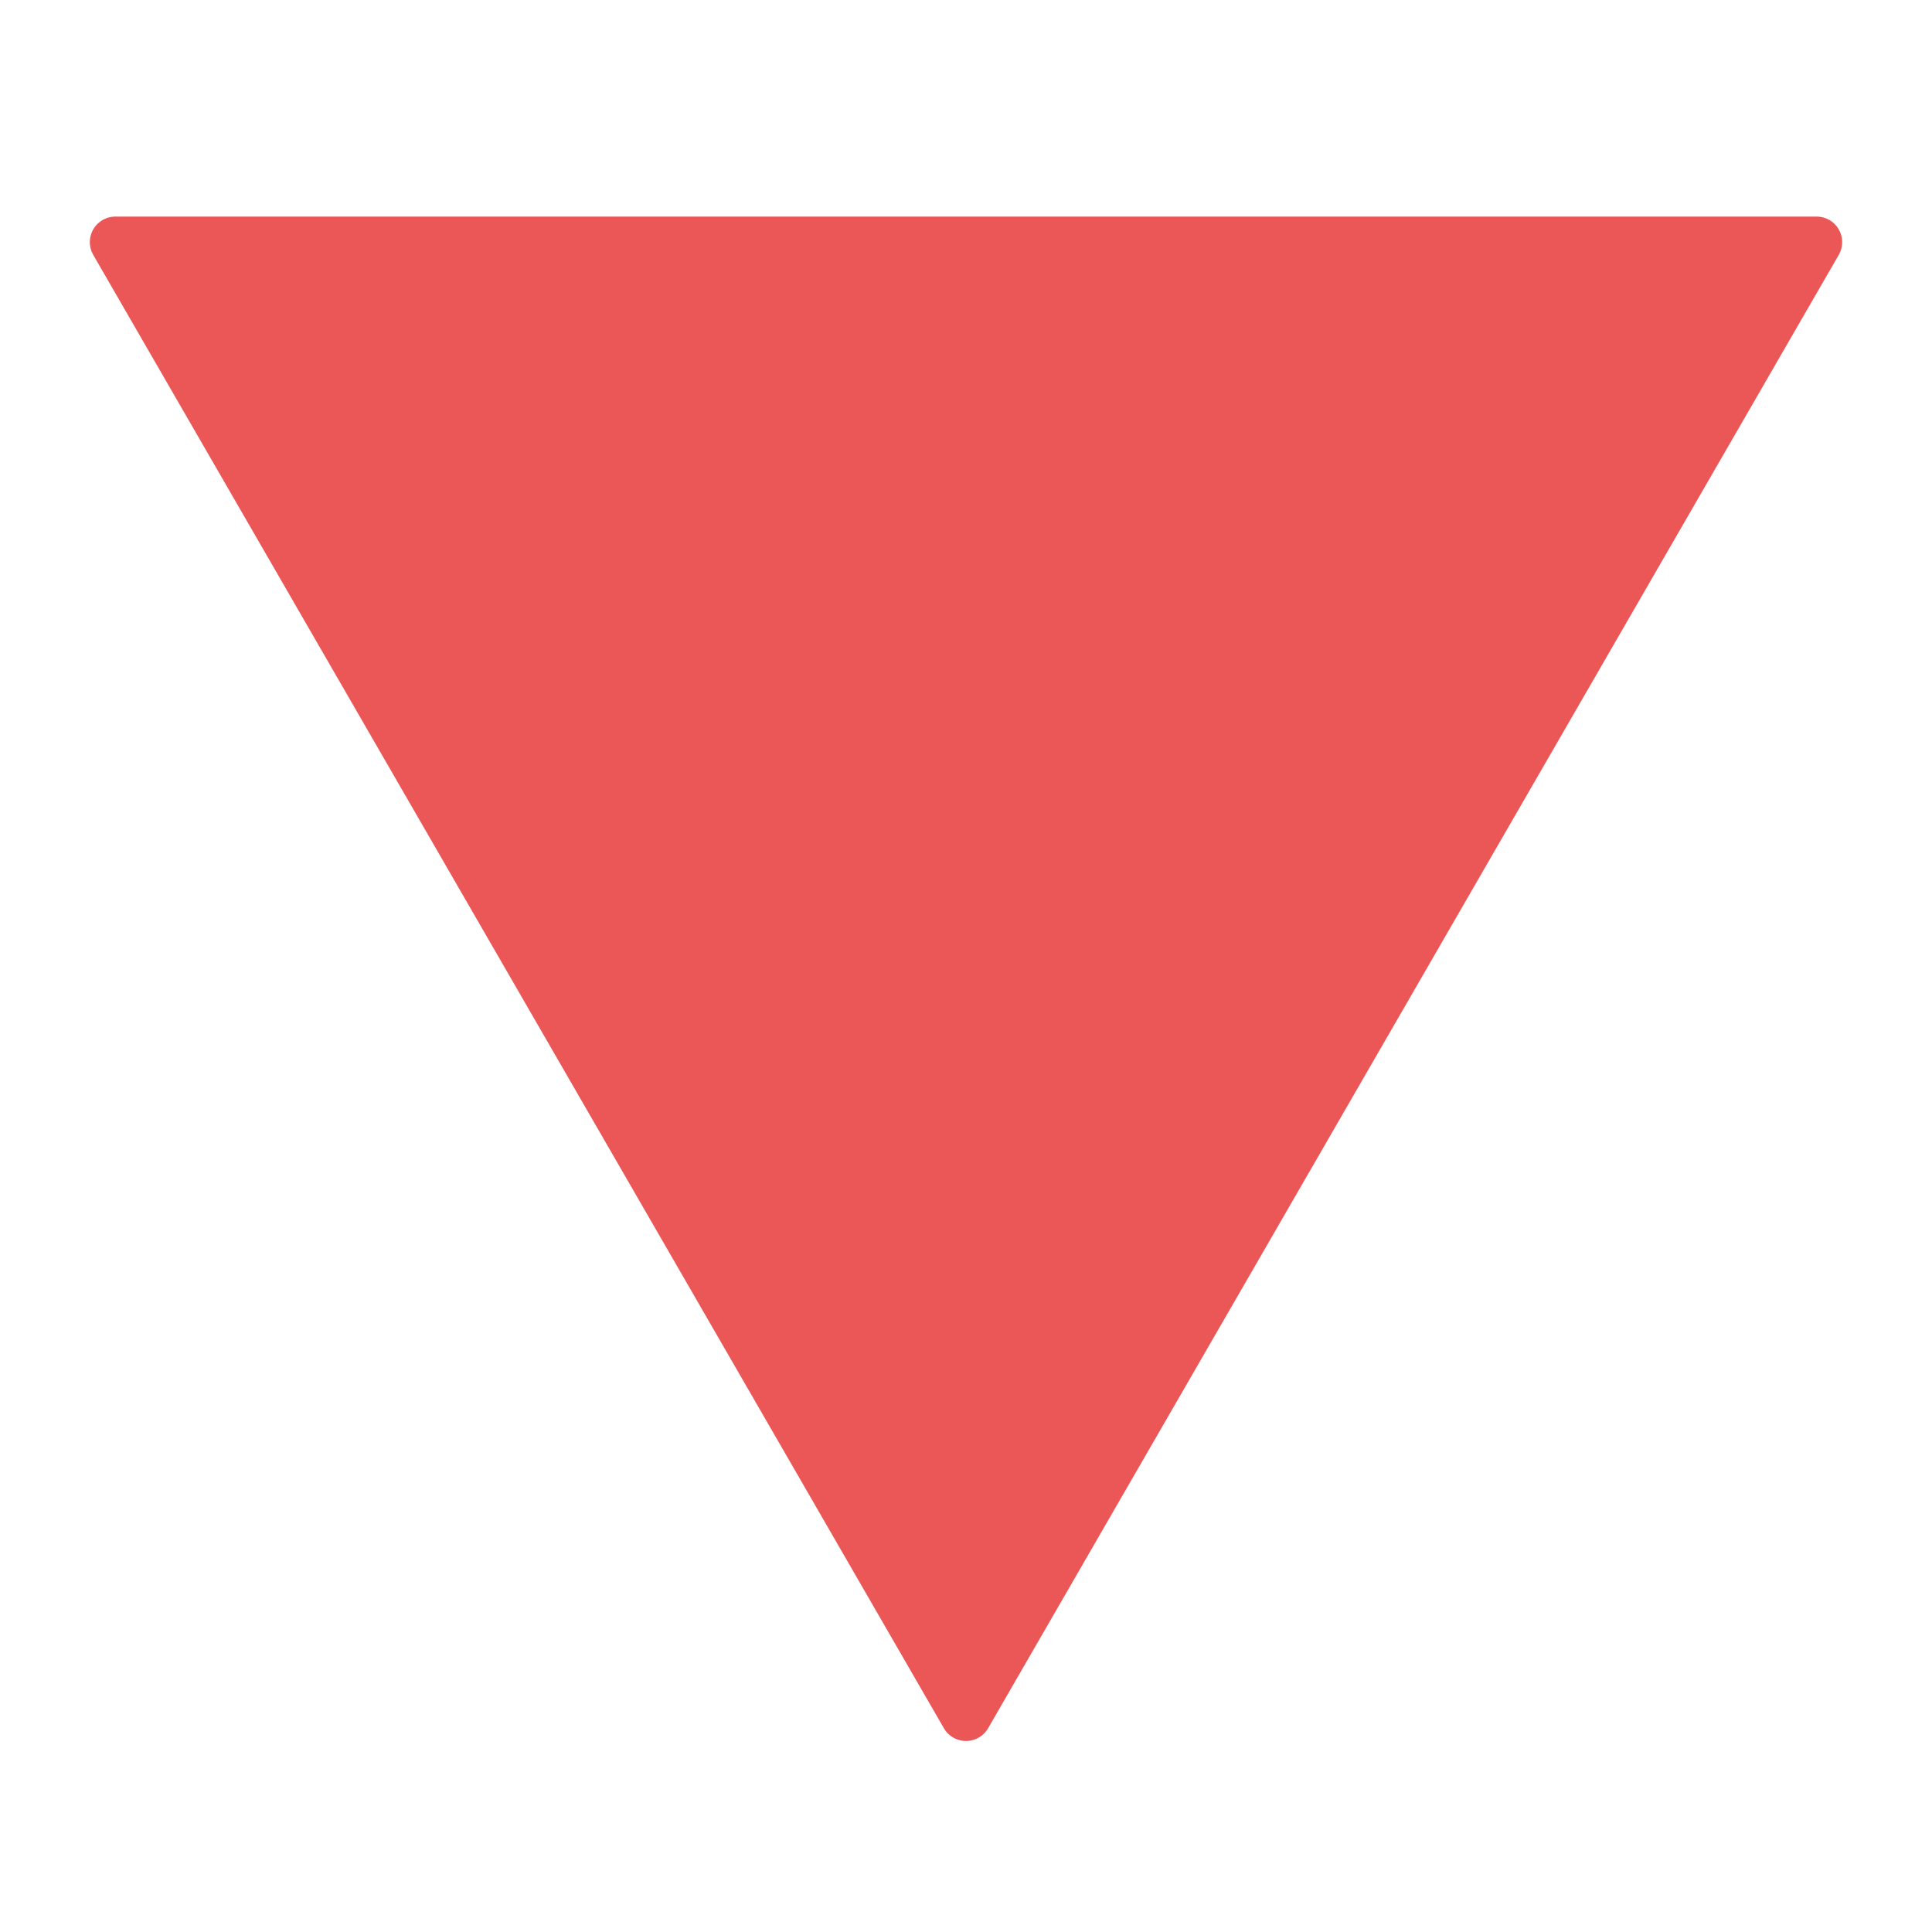
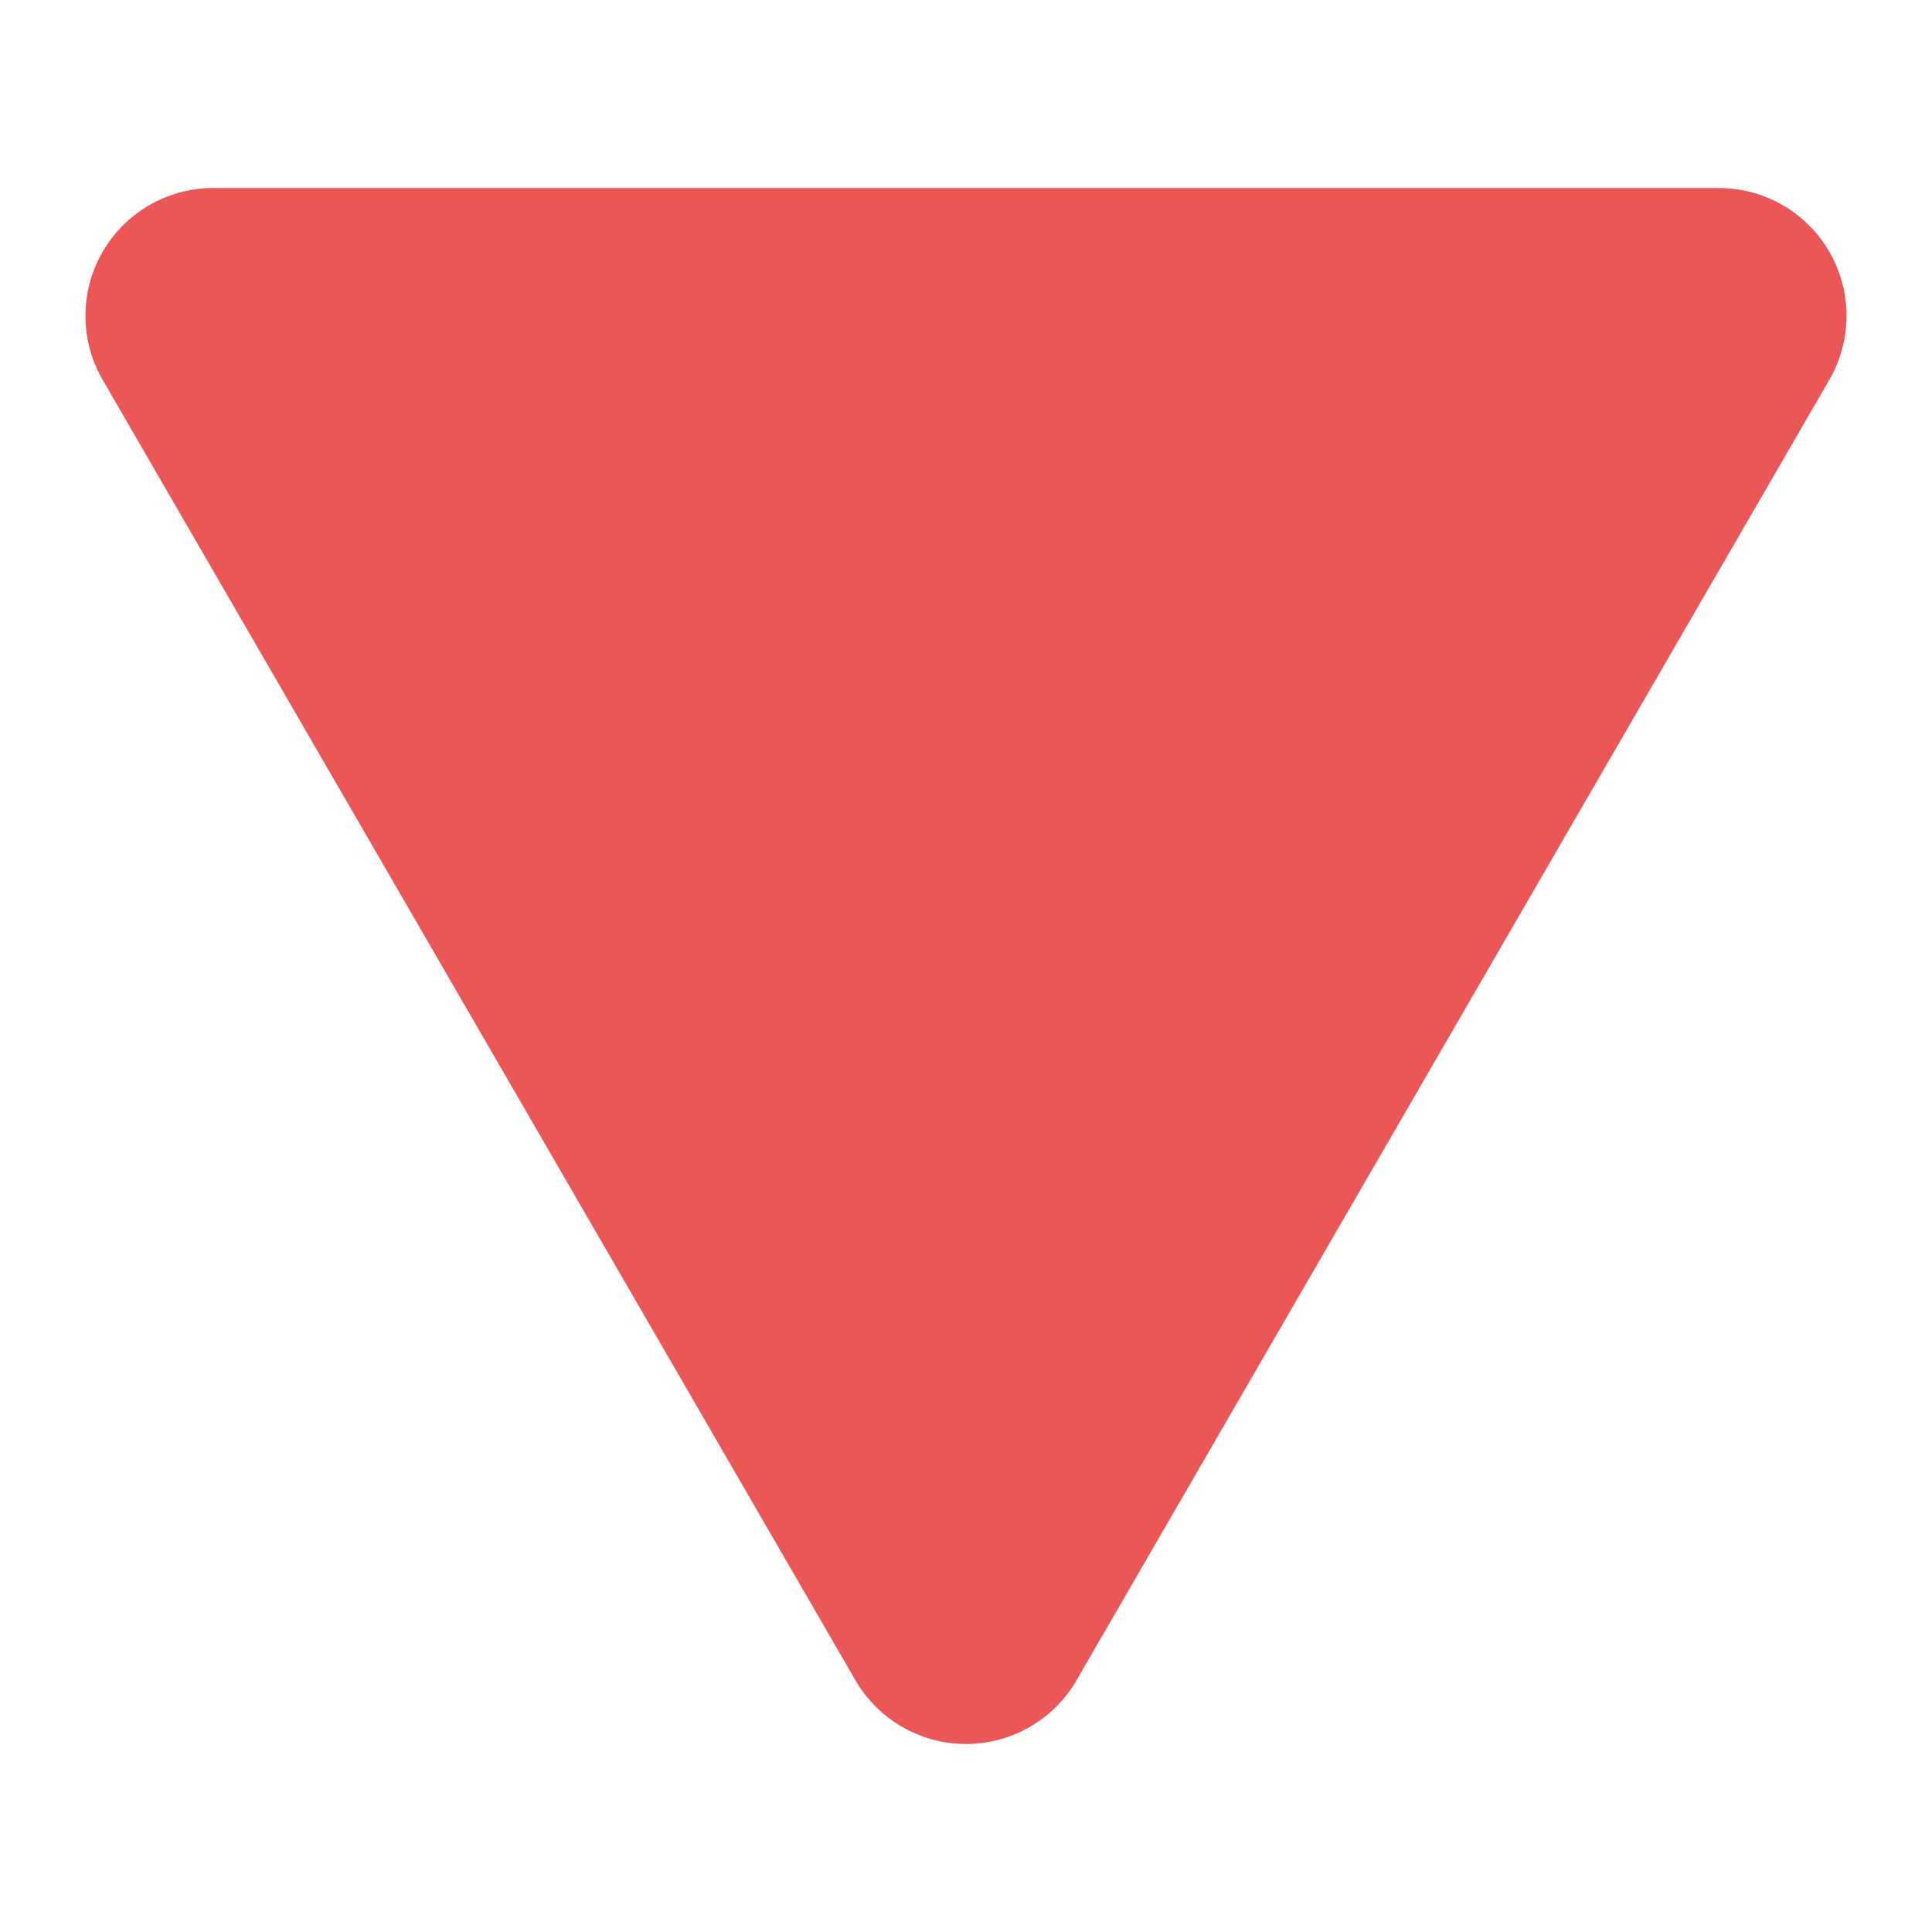
<svg xmlns="http://www.w3.org/2000/svg" id="svg8" version="1.1" viewBox="0 0 100 100" height="100mm" width="100mm">
  <defs id="defs2" />
  <g transform="translate(0,-197)" id="layer1">
-     <path transform="scale(1,-1)" d="m 50,-285.79 44.027,76.257 H 5.973 Z" id="path833" style="fill:#eb5757;fill-opacity:1;stroke:#eb5757;stroke-width:2.646;stroke-linecap:round;stroke-linejoin:round;stroke-miterlimit:4;stroke-dasharray:none;stroke-opacity:1" />
+     <path d="M 50,280.654 88.963,213.346 H 11.037 Z" id="path833" style="fill:#eb5757;fill-opacity:1;stroke:#eb5757;stroke-width:13.229;stroke-linecap:round;stroke-linejoin:round;stroke-miterlimit:4;stroke-dasharray:none;stroke-opacity:1" />
  </g>
</svg>
